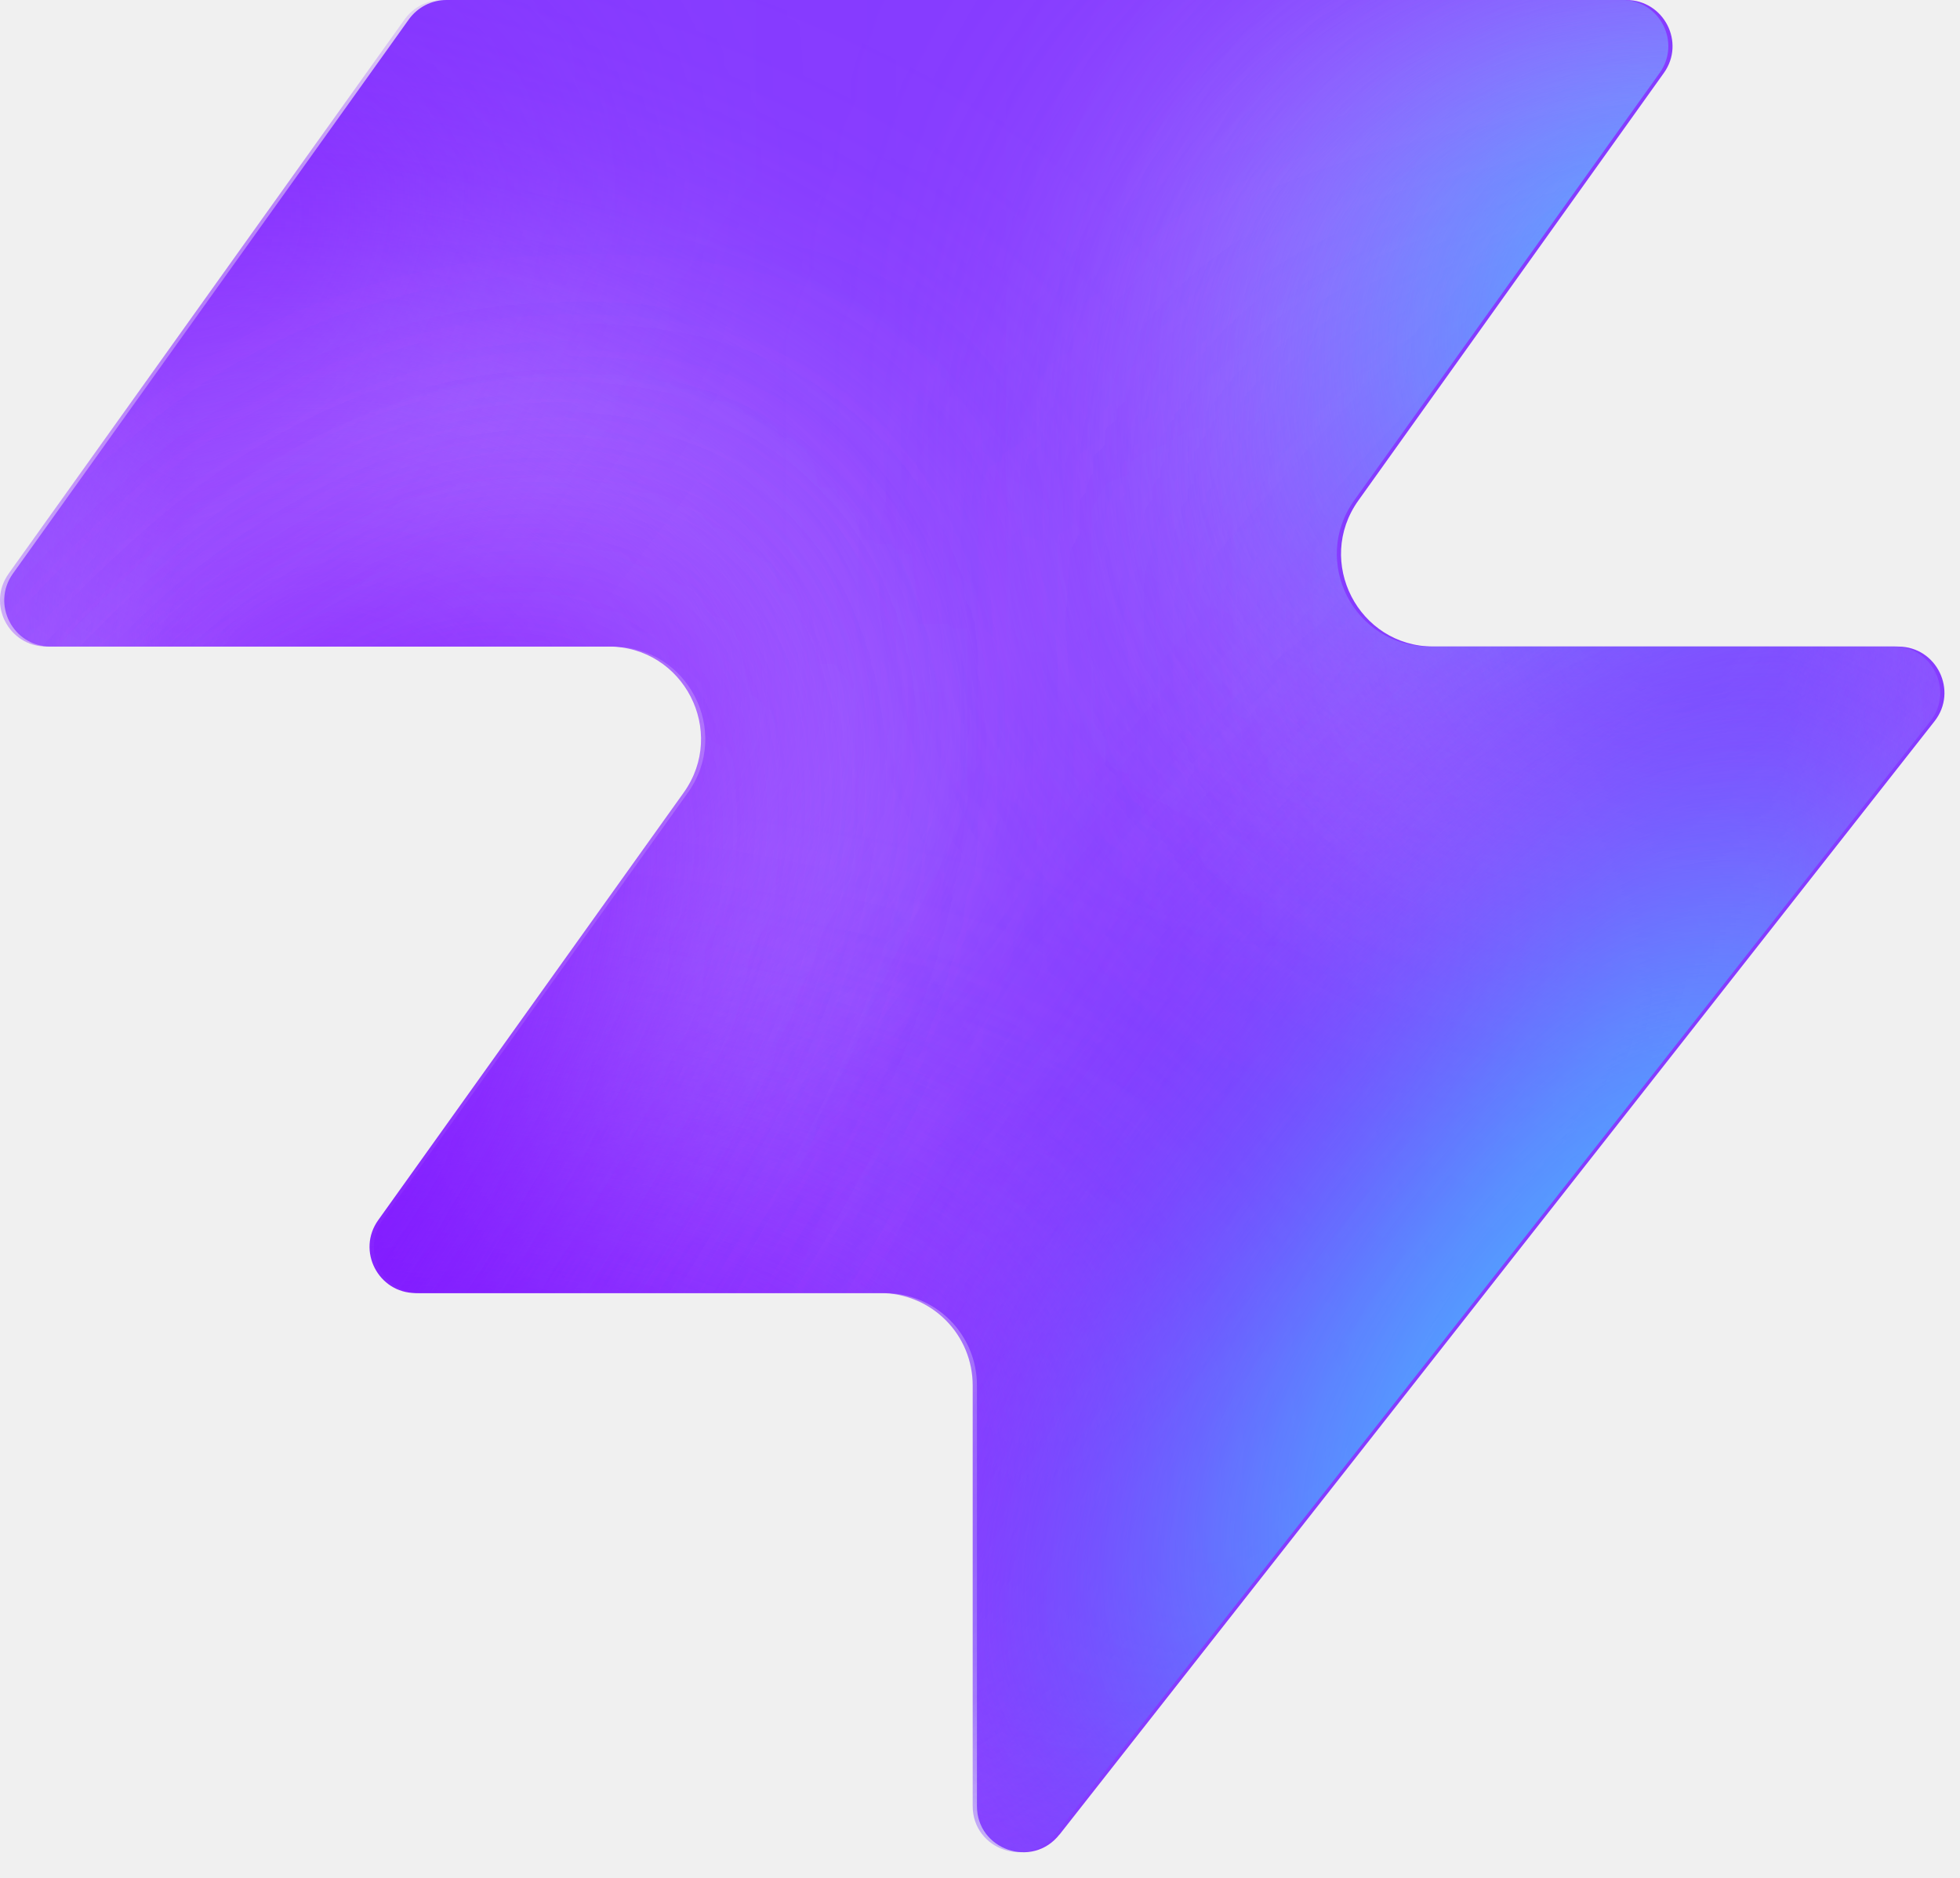
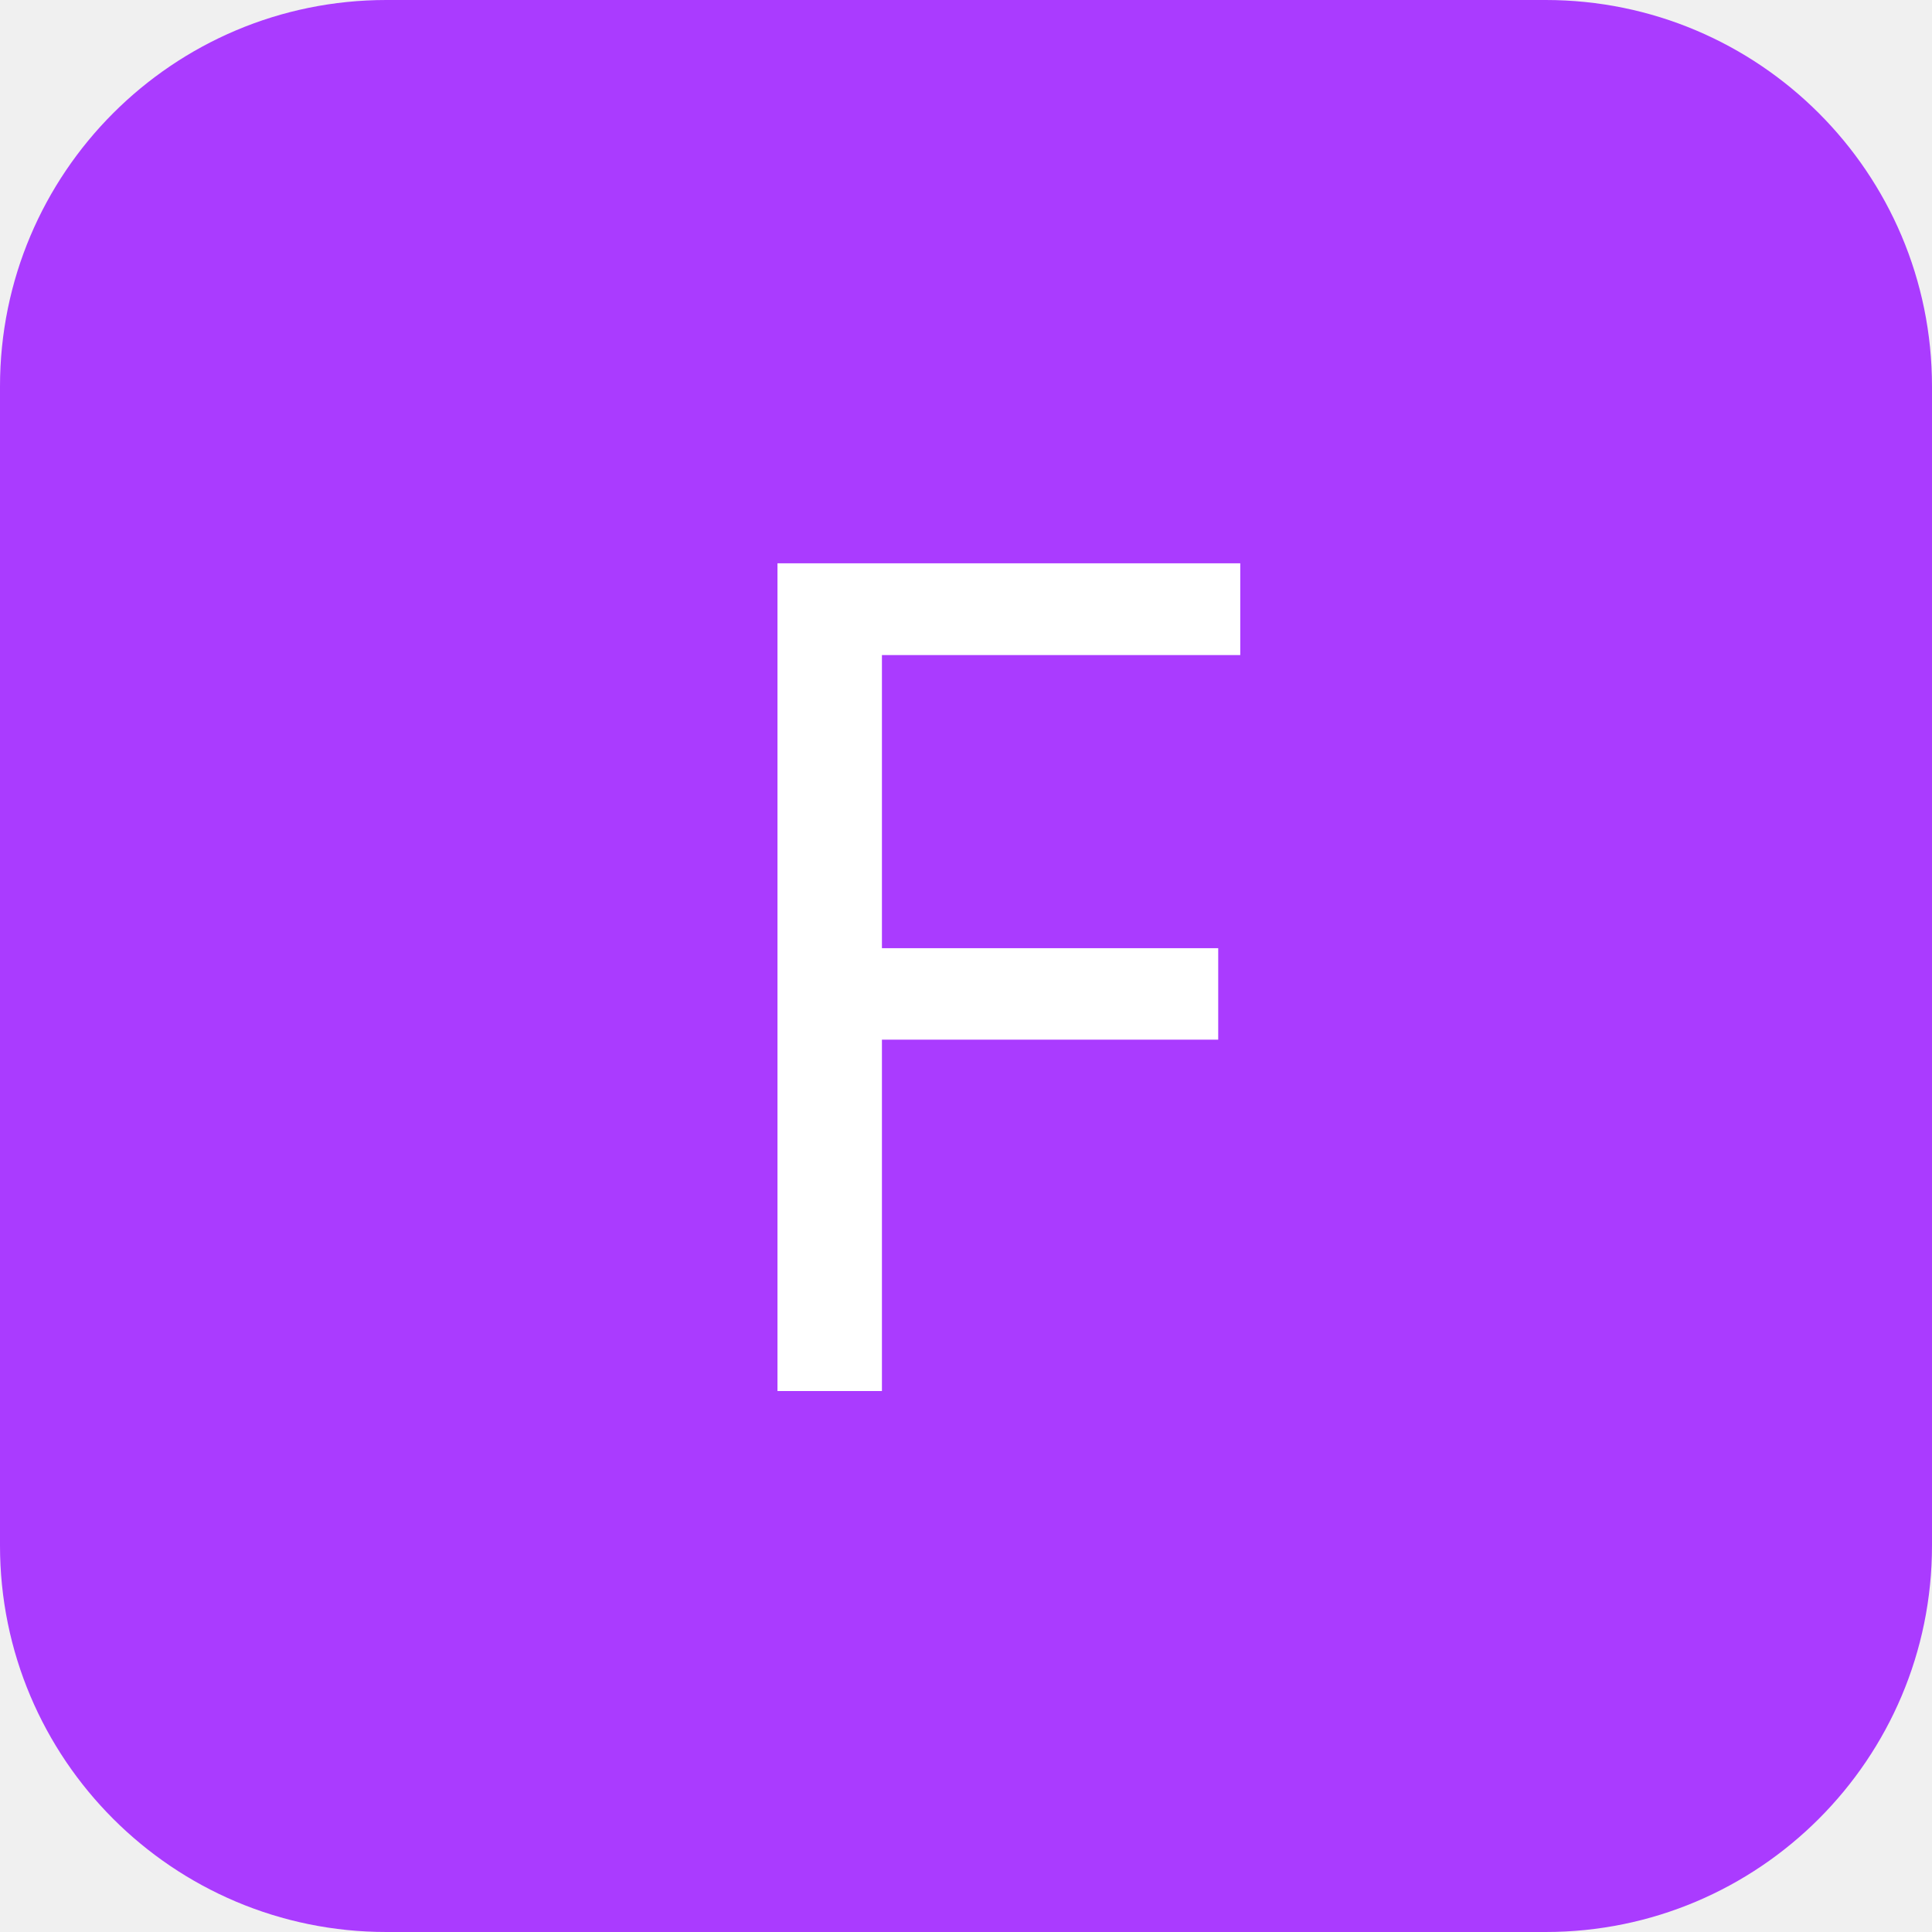
- <svg xmlns="http://www.w3.org/2000/svg" width="48" height="46" fill="none" viewBox="0 0 48 46">
-   <path fill="#863bff" d="M25.946 44.938c-.664.845-2.021.375-2.021-.698V33.937a2.26 2.26 0 0 0-2.262-2.262H10.287c-.92 0-1.456-1.04-.92-1.788l7.48-10.471c1.07-1.497 0-3.578-1.842-3.578H1.237c-.92 0-1.456-1.04-.92-1.788L10.013.474c.214-.297.556-.474.92-.474h28.894c.92 0 1.456 1.04.92 1.788l-7.48 10.471c-1.07 1.498 0 3.579 1.842 3.579h11.377c.943 0 1.473 1.088.89 1.83L25.947 44.94z" style="fill:#863bff;fill:color(display-p3 .525 .23 1);fill-opacity:1" />
-   <mask id="a" width="48" height="46" x="0" y="0" maskUnits="userSpaceOnUse" style="mask-type:alpha">
-     <path fill="#000" d="M25.842 44.938c-.664.844-2.021.375-2.021-.698V33.937a2.26 2.26 0 0 0-2.262-2.262H10.183c-.92 0-1.456-1.04-.92-1.788l7.48-10.471c1.07-1.498 0-3.579-1.842-3.579H1.133c-.92 0-1.456-1.04-.92-1.787L9.91.473c.214-.297.556-.474.92-.474h28.894c.92 0 1.456 1.04.92 1.788l-7.48 10.471c-1.07 1.498 0 3.578 1.842 3.578h11.377c.943 0 1.473 1.088.89 1.832L25.843 44.94z" style="fill:#000;fill-opacity:1" />
-   </mask>
-   <g mask="url(#a)">
-     <g filter="url(#b)">
-       <ellipse cx="5.508" cy="14.704" fill="#ede6ff" rx="5.508" ry="14.704" style="fill:#ede6ff;fill:color(display-p3 .927 .903 1);fill-opacity:1" transform="matrix(.00324 1 1 -.00324 -4.47 31.516)" />
-     </g>
-     <g filter="url(#c)">
-       <ellipse cx="10.399" cy="29.851" fill="#ede6ff" rx="10.399" ry="29.851" style="fill:#ede6ff;fill:color(display-p3 .927 .903 1);fill-opacity:1" transform="matrix(.00324 1 1 -.00324 -39.328 7.883)" />
-     </g>
-     <g filter="url(#d)">
-       <ellipse cx="5.508" cy="30.487" fill="#7e14ff" rx="5.508" ry="30.487" style="fill:#7e14ff;fill:color(display-p3 .492 .077 1);fill-opacity:1" transform="rotate(89.814 -25.913 -14.639)scale(1 -1)" />
-     </g>
-     <g filter="url(#e)">
-       <ellipse cx="5.508" cy="30.599" fill="#7e14ff" rx="5.508" ry="30.599" style="fill:#7e14ff;fill:color(display-p3 .492 .077 1);fill-opacity:1" transform="rotate(89.814 -32.644 -3.334)scale(1 -1)" />
-     </g>
-     <g filter="url(#f)">
-       <ellipse cx="5.508" cy="30.599" fill="#7e14ff" rx="5.508" ry="30.599" style="fill:#7e14ff;fill:color(display-p3 .492 .077 1);fill-opacity:1" transform="matrix(.00324 1 1 -.00324 -34.34 30.47)" />
-     </g>
-     <g filter="url(#g)">
-       <ellipse cx="14.072" cy="22.078" fill="#ede6ff" rx="14.072" ry="22.078" style="fill:#ede6ff;fill:color(display-p3 .927 .903 1);fill-opacity:1" transform="rotate(93.35 24.506 48.493)scale(-1 1)" />
-     </g>
-     <g filter="url(#h)">
-       <ellipse cx="3.47" cy="21.501" fill="#7e14ff" rx="3.47" ry="21.501" style="fill:#7e14ff;fill:color(display-p3 .492 .077 1);fill-opacity:1" transform="rotate(89.009 28.708 47.59)scale(-1 1)" />
-     </g>
-     <g filter="url(#i)">
-       <ellipse cx="3.47" cy="21.501" fill="#7e14ff" rx="3.47" ry="21.501" style="fill:#7e14ff;fill:color(display-p3 .492 .077 1);fill-opacity:1" transform="rotate(89.009 28.708 47.59)scale(-1 1)" />
-     </g>
-     <g filter="url(#j)">
-       <ellipse cx=".387" cy="8.972" fill="#7e14ff" rx="4.407" ry="29.108" style="fill:#7e14ff;fill:color(display-p3 .492 .077 1);fill-opacity:1" transform="rotate(39.51 .387 8.972)" />
-     </g>
-     <g filter="url(#k)">
-       <ellipse cx="47.523" cy="-6.092" fill="#7e14ff" rx="4.407" ry="29.108" style="fill:#7e14ff;fill:color(display-p3 .492 .077 1);fill-opacity:1" transform="rotate(37.892 47.523 -6.092)" />
-     </g>
-     <g filter="url(#l)">
-       <ellipse cx="41.412" cy="6.333" fill="#47bfff" rx="5.971" ry="9.665" style="fill:#47bfff;fill:color(display-p3 .28 .748 1);fill-opacity:1" transform="rotate(37.892 41.412 6.333)" />
-     </g>
-     <g filter="url(#m)">
-       <ellipse cx="-1.879" cy="38.332" fill="#7e14ff" rx="4.407" ry="29.108" style="fill:#7e14ff;fill:color(display-p3 .492 .077 1);fill-opacity:1" transform="rotate(37.892 -1.88 38.332)" />
-     </g>
-     <g filter="url(#n)">
-       <ellipse cx="-1.879" cy="38.332" fill="#7e14ff" rx="4.407" ry="29.108" style="fill:#7e14ff;fill:color(display-p3 .492 .077 1);fill-opacity:1" transform="rotate(37.892 -1.88 38.332)" />
-     </g>
-     <g filter="url(#o)">
-       <ellipse cx="35.651" cy="29.907" fill="#7e14ff" rx="4.407" ry="29.108" style="fill:#7e14ff;fill:color(display-p3 .492 .077 1);fill-opacity:1" transform="rotate(37.892 35.651 29.907)" />
-     </g>
-     <g filter="url(#p)">
-       <ellipse cx="38.418" cy="32.4" fill="#47bfff" rx="5.971" ry="15.297" style="fill:#47bfff;fill:color(display-p3 .28 .748 1);fill-opacity:1" transform="rotate(37.892 38.418 32.4)" />
-     </g>
-   </g>
-   <defs>
-     <filter id="b" width="60.045" height="41.654" x="-19.77" y="16.149" color-interpolation-filters="sRGB" filterUnits="userSpaceOnUse">
-       <feFlood flood-opacity="0" result="BackgroundImageFix" />
-       <feBlend in="SourceGraphic" in2="BackgroundImageFix" result="shape" />
-       <feGaussianBlur result="effect1_foregroundBlur_2002_17158" stdDeviation="7.659" />
-     </filter>
-     <filter id="c" width="90.34" height="51.437" x="-54.613" y="-7.533" color-interpolation-filters="sRGB" filterUnits="userSpaceOnUse">
-       <feFlood flood-opacity="0" result="BackgroundImageFix" />
-       <feBlend in="SourceGraphic" in2="BackgroundImageFix" result="shape" />
-       <feGaussianBlur result="effect1_foregroundBlur_2002_17158" stdDeviation="7.659" />
-     </filter>
-     <filter id="d" width="79.355" height="29.4" x="-49.64" y="2.03" color-interpolation-filters="sRGB" filterUnits="userSpaceOnUse">
-       <feFlood flood-opacity="0" result="BackgroundImageFix" />
-       <feBlend in="SourceGraphic" in2="BackgroundImageFix" result="shape" />
-       <feGaussianBlur result="effect1_foregroundBlur_2002_17158" stdDeviation="4.596" />
-     </filter>
-     <filter id="e" width="79.579" height="29.4" x="-45.045" y="20.029" color-interpolation-filters="sRGB" filterUnits="userSpaceOnUse">
-       <feFlood flood-opacity="0" result="BackgroundImageFix" />
-       <feBlend in="SourceGraphic" in2="BackgroundImageFix" result="shape" />
-       <feGaussianBlur result="effect1_foregroundBlur_2002_17158" stdDeviation="4.596" />
-     </filter>
-     <filter id="f" width="79.579" height="29.4" x="-43.513" y="21.178" color-interpolation-filters="sRGB" filterUnits="userSpaceOnUse">
-       <feFlood flood-opacity="0" result="BackgroundImageFix" />
-       <feBlend in="SourceGraphic" in2="BackgroundImageFix" result="shape" />
-       <feGaussianBlur result="effect1_foregroundBlur_2002_17158" stdDeviation="4.596" />
-     </filter>
-     <filter id="g" width="74.749" height="58.852" x="15.756" y="-17.901" color-interpolation-filters="sRGB" filterUnits="userSpaceOnUse">
-       <feFlood flood-opacity="0" result="BackgroundImageFix" />
-       <feBlend in="SourceGraphic" in2="BackgroundImageFix" result="shape" />
-       <feGaussianBlur result="effect1_foregroundBlur_2002_17158" stdDeviation="7.659" />
-     </filter>
-     <filter id="h" width="61.377" height="25.362" x="23.548" y="2.284" color-interpolation-filters="sRGB" filterUnits="userSpaceOnUse">
-       <feFlood flood-opacity="0" result="BackgroundImageFix" />
-       <feBlend in="SourceGraphic" in2="BackgroundImageFix" result="shape" />
-       <feGaussianBlur result="effect1_foregroundBlur_2002_17158" stdDeviation="4.596" />
-     </filter>
-     <filter id="i" width="61.377" height="25.362" x="23.548" y="2.284" color-interpolation-filters="sRGB" filterUnits="userSpaceOnUse">
-       <feFlood flood-opacity="0" result="BackgroundImageFix" />
-       <feBlend in="SourceGraphic" in2="BackgroundImageFix" result="shape" />
-       <feGaussianBlur result="effect1_foregroundBlur_2002_17158" stdDeviation="4.596" />
-     </filter>
-     <filter id="j" width="56.045" height="63.649" x="-27.636" y="-22.853" color-interpolation-filters="sRGB" filterUnits="userSpaceOnUse">
-       <feFlood flood-opacity="0" result="BackgroundImageFix" />
-       <feBlend in="SourceGraphic" in2="BackgroundImageFix" result="shape" />
-       <feGaussianBlur result="effect1_foregroundBlur_2002_17158" stdDeviation="4.596" />
-     </filter>
-     <filter id="k" width="54.814" height="64.646" x="20.116" y="-38.415" color-interpolation-filters="sRGB" filterUnits="userSpaceOnUse">
-       <feFlood flood-opacity="0" result="BackgroundImageFix" />
-       <feBlend in="SourceGraphic" in2="BackgroundImageFix" result="shape" />
-       <feGaussianBlur result="effect1_foregroundBlur_2002_17158" stdDeviation="4.596" />
-     </filter>
-     <filter id="l" width="33.541" height="35.313" x="24.641" y="-11.323" color-interpolation-filters="sRGB" filterUnits="userSpaceOnUse">
-       <feFlood flood-opacity="0" result="BackgroundImageFix" />
-       <feBlend in="SourceGraphic" in2="BackgroundImageFix" result="shape" />
-       <feGaussianBlur result="effect1_foregroundBlur_2002_17158" stdDeviation="4.596" />
-     </filter>
-     <filter id="m" width="54.814" height="64.646" x="-29.286" y="6.009" color-interpolation-filters="sRGB" filterUnits="userSpaceOnUse">
-       <feFlood flood-opacity="0" result="BackgroundImageFix" />
-       <feBlend in="SourceGraphic" in2="BackgroundImageFix" result="shape" />
-       <feGaussianBlur result="effect1_foregroundBlur_2002_17158" stdDeviation="4.596" />
-     </filter>
-     <filter id="n" width="54.814" height="64.646" x="-29.286" y="6.009" color-interpolation-filters="sRGB" filterUnits="userSpaceOnUse">
-       <feFlood flood-opacity="0" result="BackgroundImageFix" />
-       <feBlend in="SourceGraphic" in2="BackgroundImageFix" result="shape" />
-       <feGaussianBlur result="effect1_foregroundBlur_2002_17158" stdDeviation="4.596" />
-     </filter>
-     <filter id="o" width="54.814" height="64.646" x="8.244" y="-2.416" color-interpolation-filters="sRGB" filterUnits="userSpaceOnUse">
-       <feFlood flood-opacity="0" result="BackgroundImageFix" />
-       <feBlend in="SourceGraphic" in2="BackgroundImageFix" result="shape" />
-       <feGaussianBlur result="effect1_foregroundBlur_2002_17158" stdDeviation="4.596" />
-     </filter>
-     <filter id="p" width="39.409" height="43.623" x="18.713" y="10.588" color-interpolation-filters="sRGB" filterUnits="userSpaceOnUse">
-       <feFlood flood-opacity="0" result="BackgroundImageFix" />
-       <feBlend in="SourceGraphic" in2="BackgroundImageFix" result="shape" />
-       <feGaussianBlur result="effect1_foregroundBlur_2002_17158" stdDeviation="4.596" />
-     </filter>
-   </defs>
+ <svg xmlns="http://www.w3.org/2000/svg" viewBox="0 0 100 100">
+   <rect width="100" height="100" rx="20" fill="#aa3bff" />
+   <text y="72" x="50" text-anchor="middle" font-size="60" font-family="system-ui" fill="white">F</text>
</svg>
